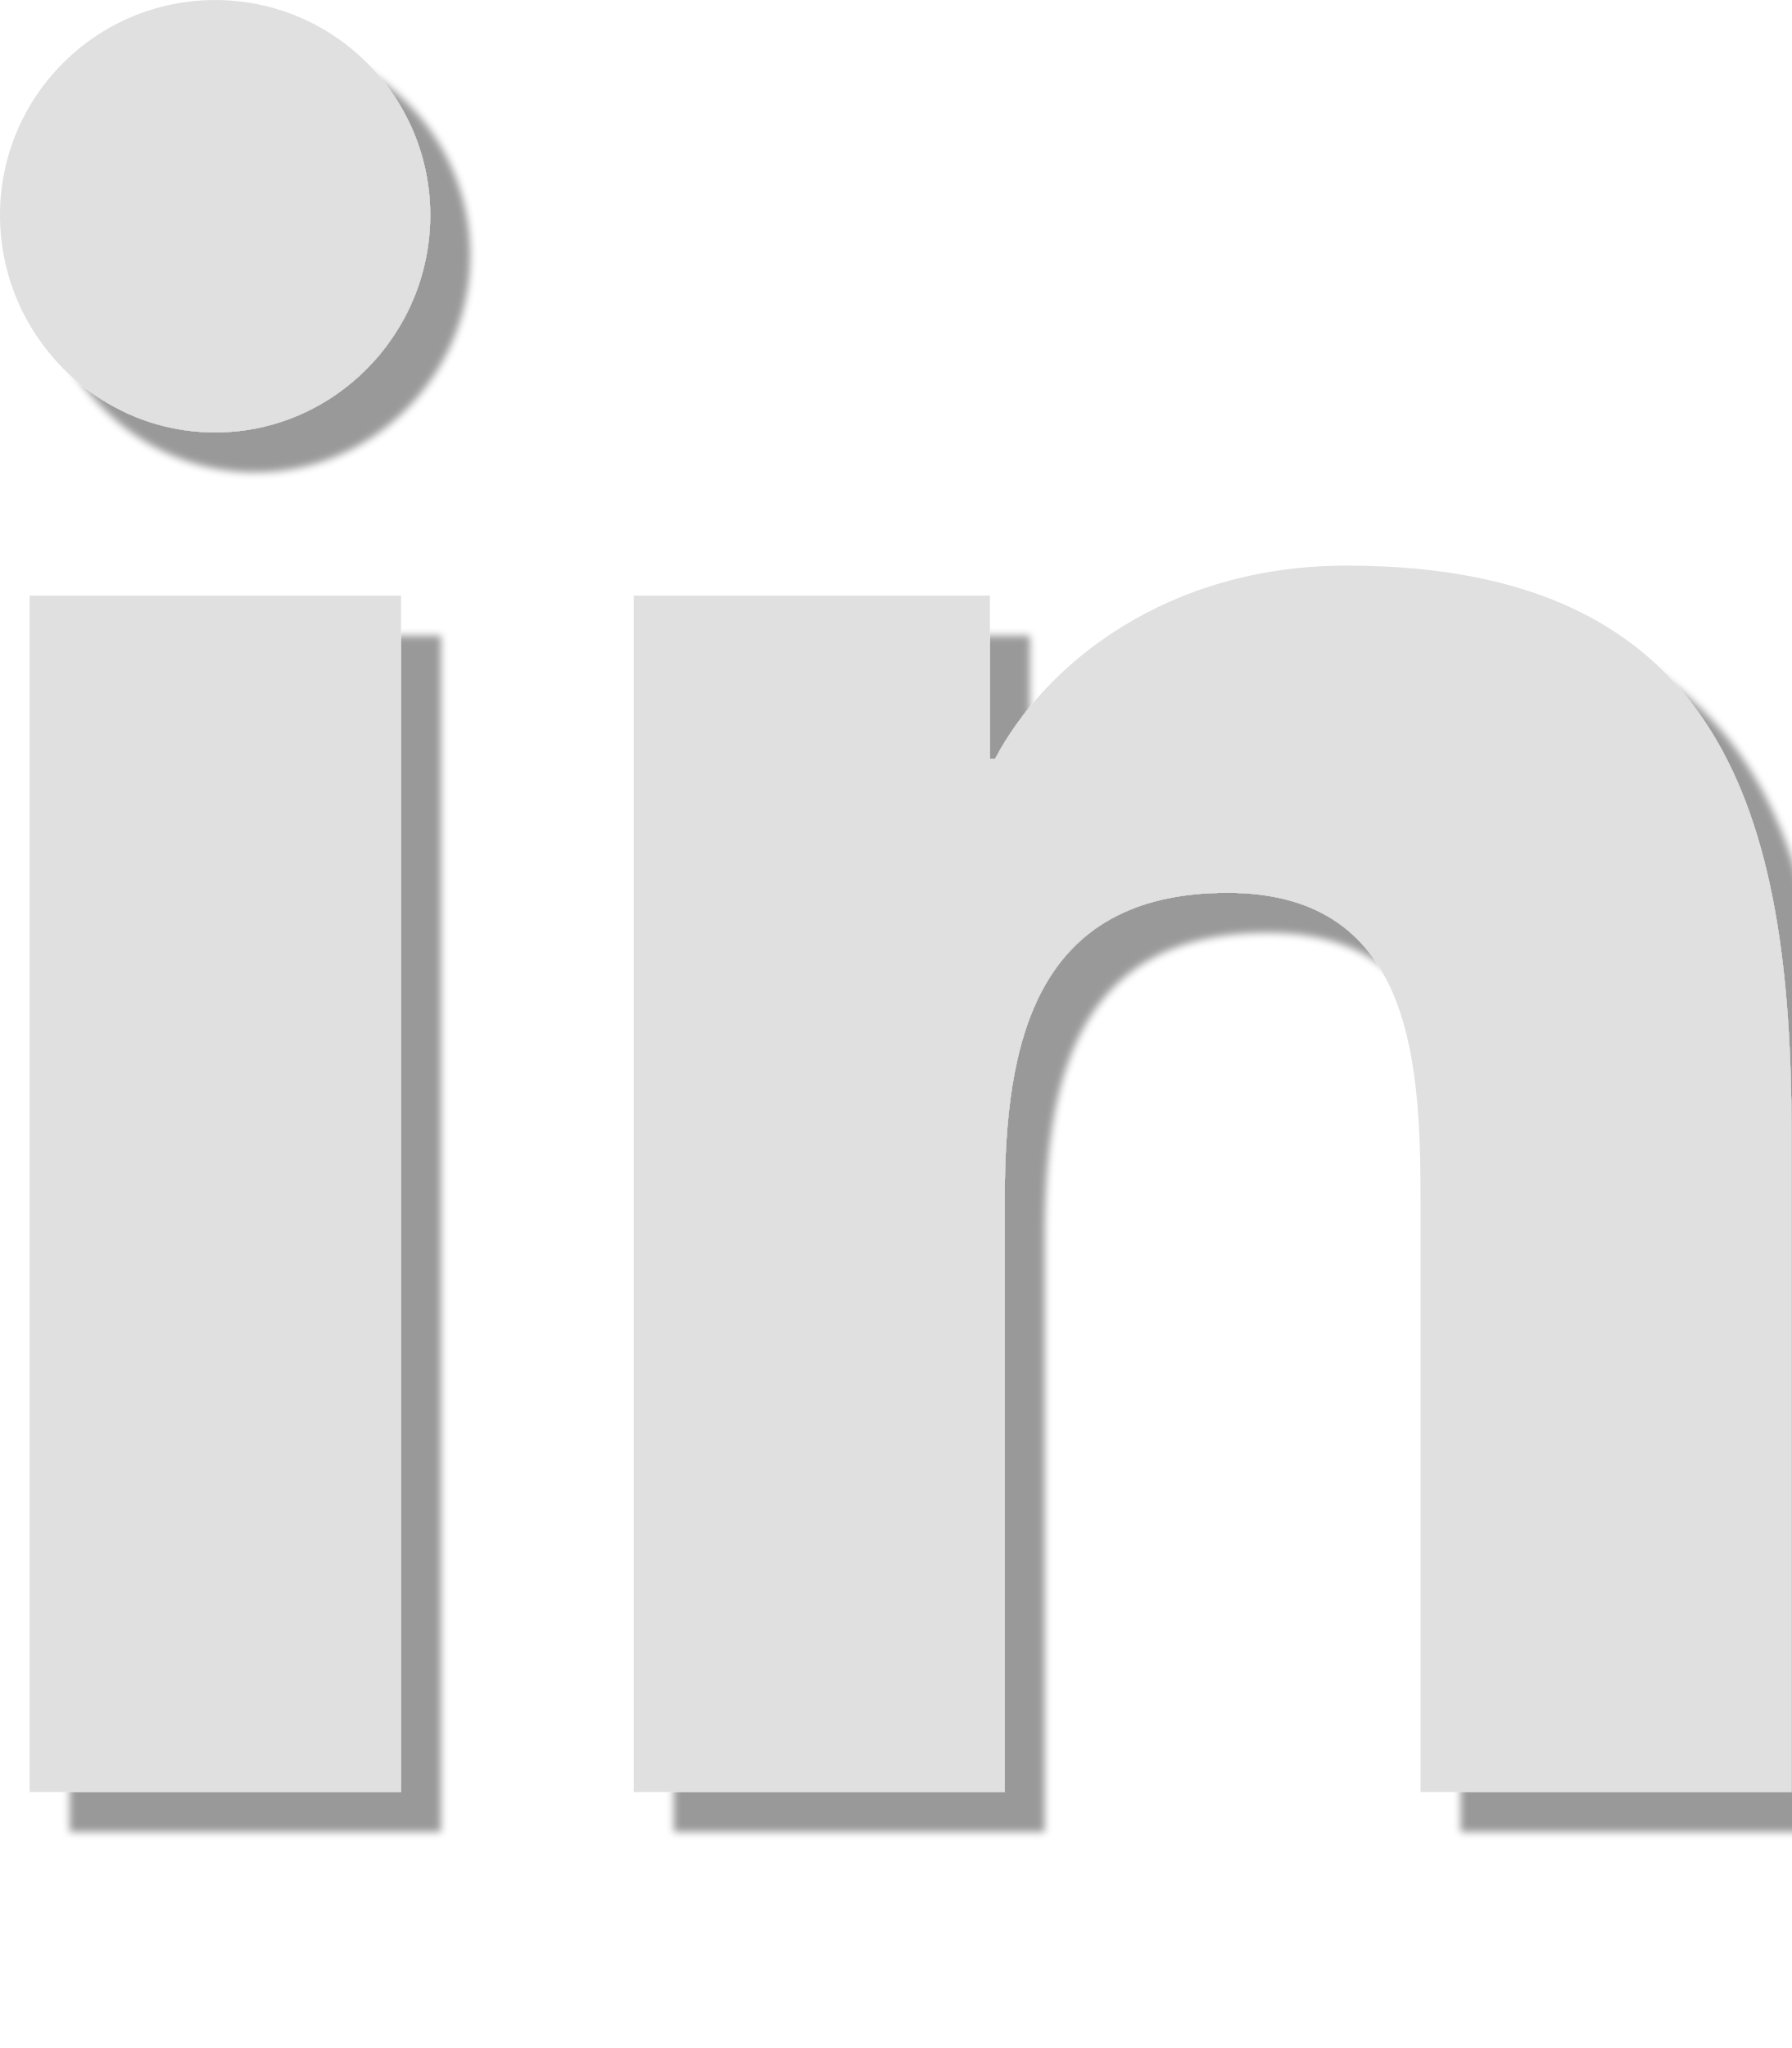
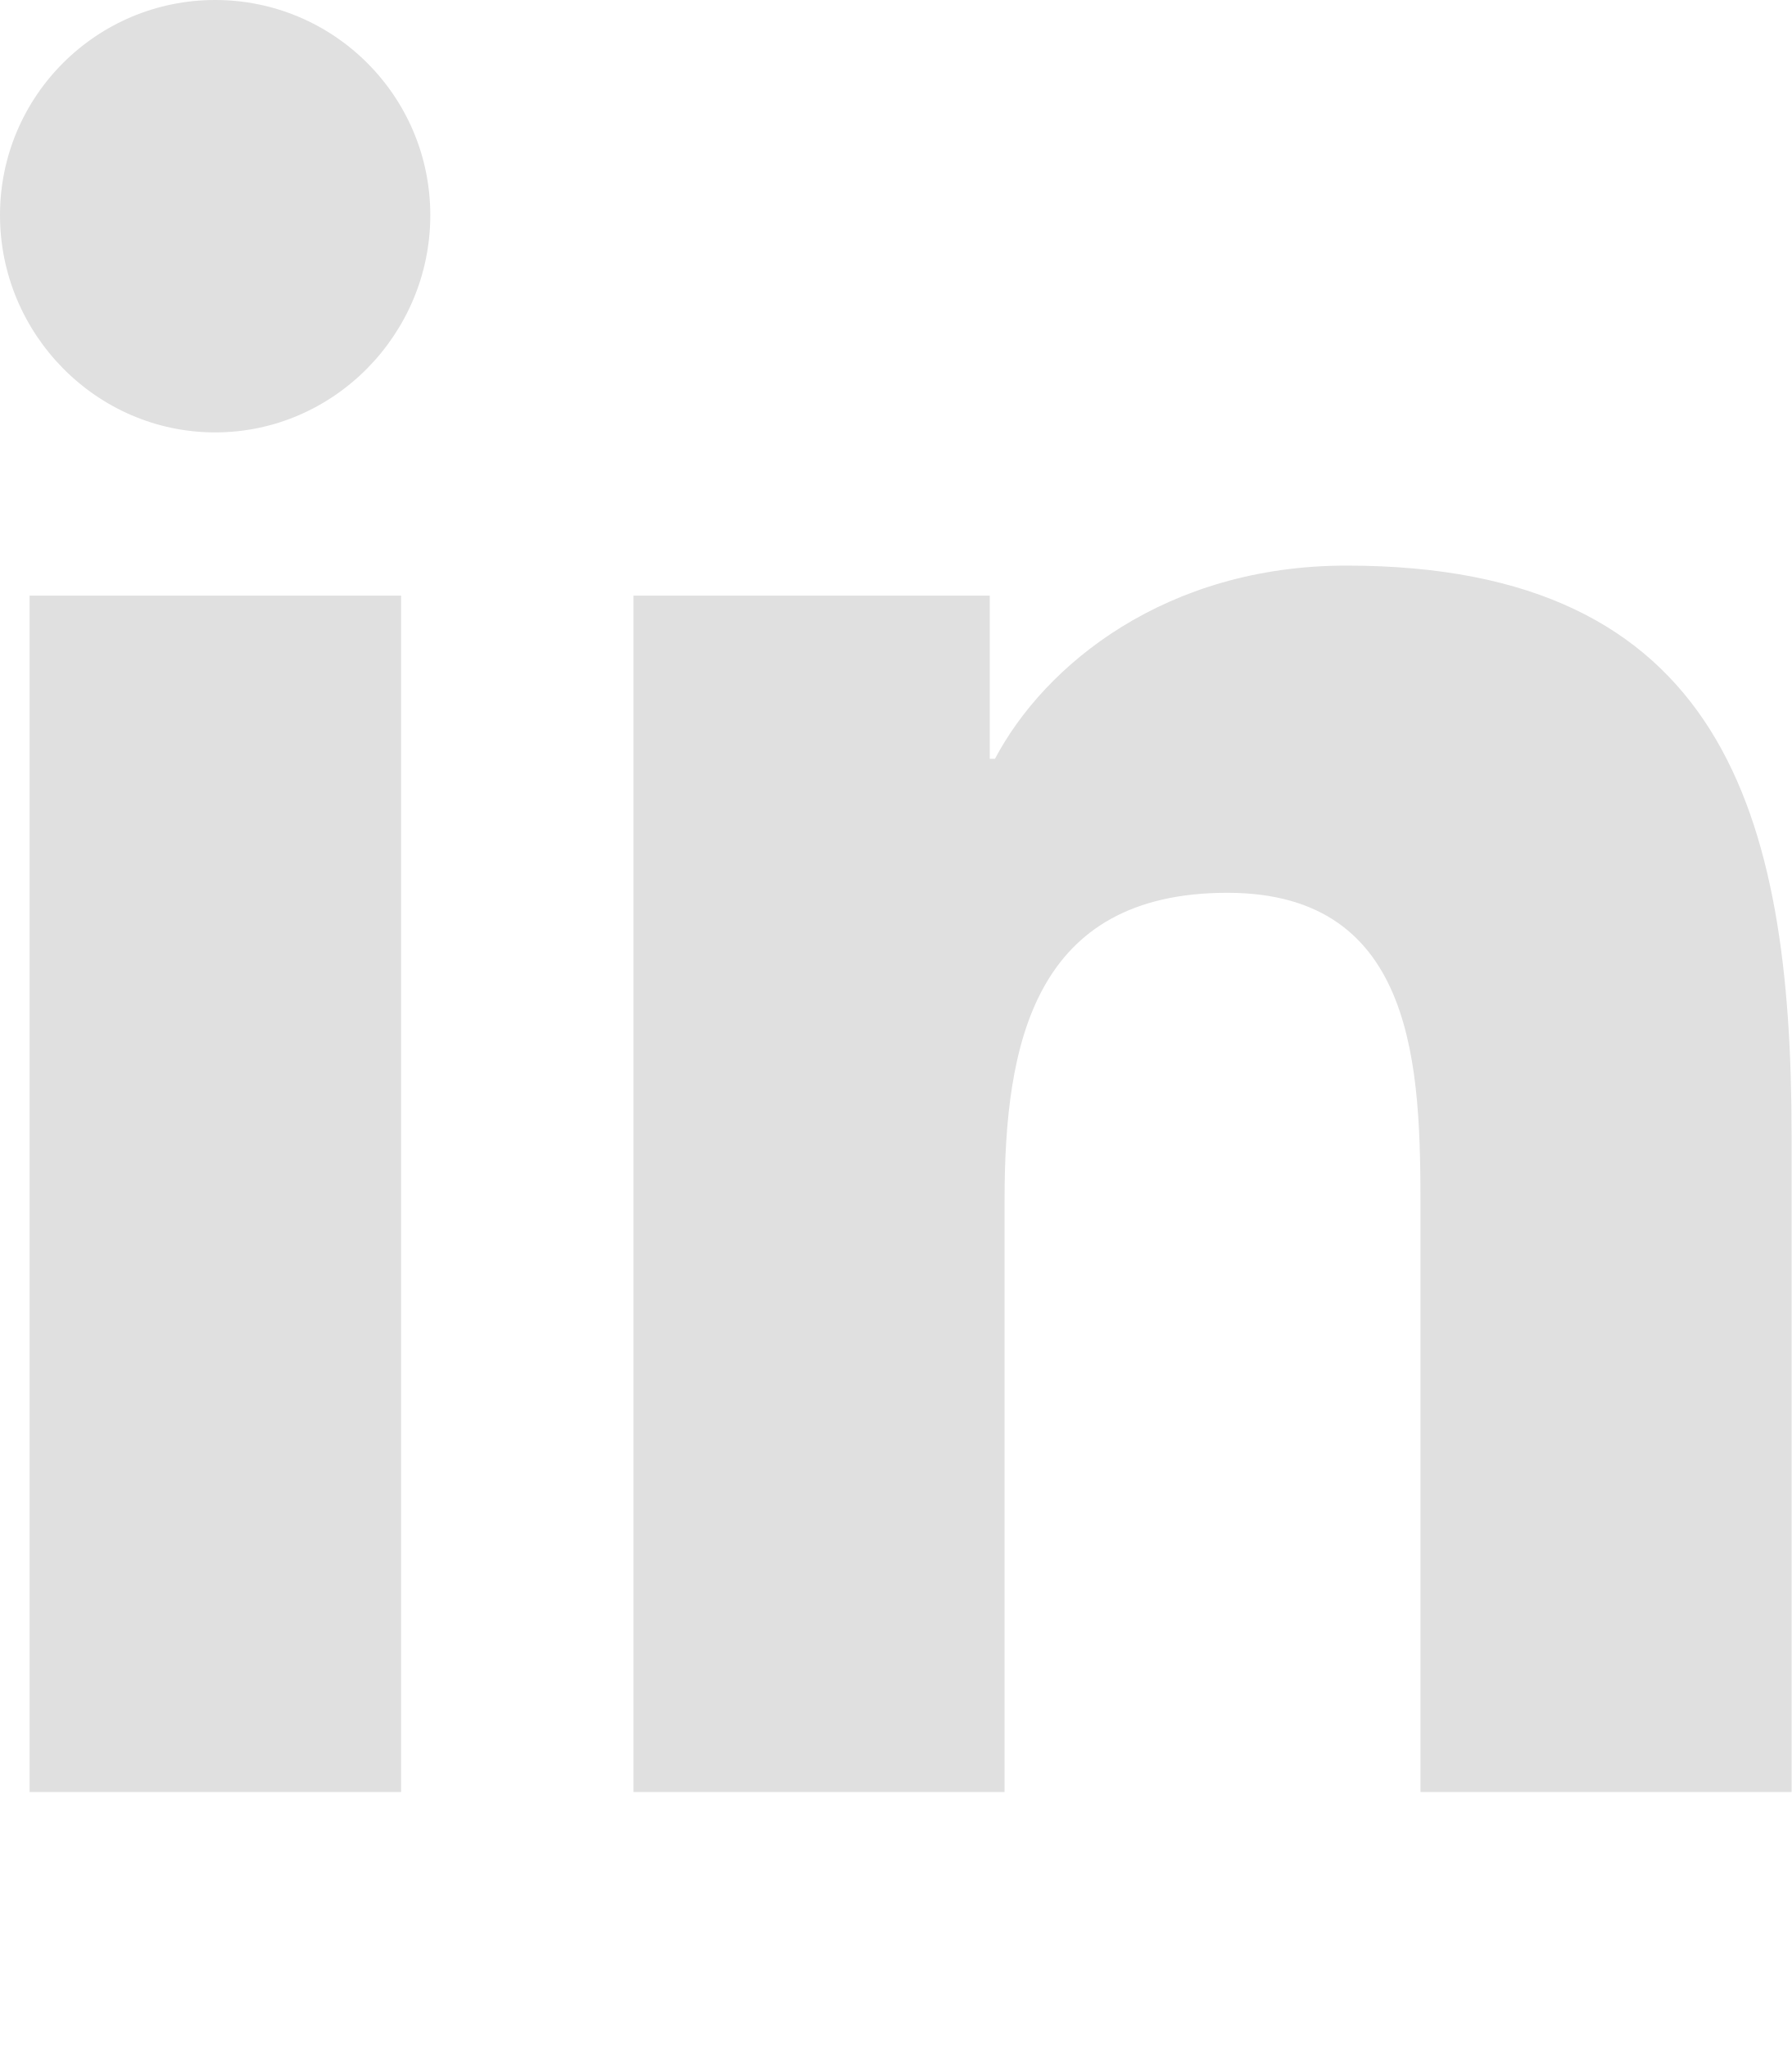
<svg xmlns="http://www.w3.org/2000/svg" viewBox="0 0 448 512">
-   <filter id="shadow" color-interpolation-filters="sRGB">
-     <feDropShadow dx="10" dy="10" stdDeviation="1" flood-color="#000000" flood-opacity="0.4" />
-   </filter>
-   <path filter="url(#shadow)" fill="#E0E0E0" d="M100.28 448H7.4V148.9h92.88zM53.79 108.1C24.09 108.1 0 83.5 0 53.8a53.79 53.79 0 0 1 107.58 0c0 29.7-24.1 54.3-53.79 54.3zM447.9 448h-92.68V302.4c0-34.7-.7-79.2-48.29-79.2-48.29 0-55.69 37.7-55.69 76.7V448h-92.78V148.9h89.08v40.8h1.3c12.4-23.5 42.69-48.3 87.88-48.3 94 0 111.28 61.9 111.28 142.3V448z" />
+   <path d="m100.3 448h-92.9v-299.1h92.9zm-46.5-339.9c-29.7 0-53.8-24.6-53.8-54.3a53.8 53.8 0 0 1 107.6 0c0 29.7-24.1 54.3-53.8 54.3zm394.1 339.9h-92.7v-145.6c0-34.7-.7-79.2-48.3-79.2-48.3 0-55.7 37.7-55.7 76.7v148.1h-92.8v-299.1h89.1v40.8h1.3c12.4-23.5 42.7-48.3 87.9-48.3 94 0 111.3 61.9 111.3 142.3v164.3z" fill="#e0e0e0" />
</svg>
